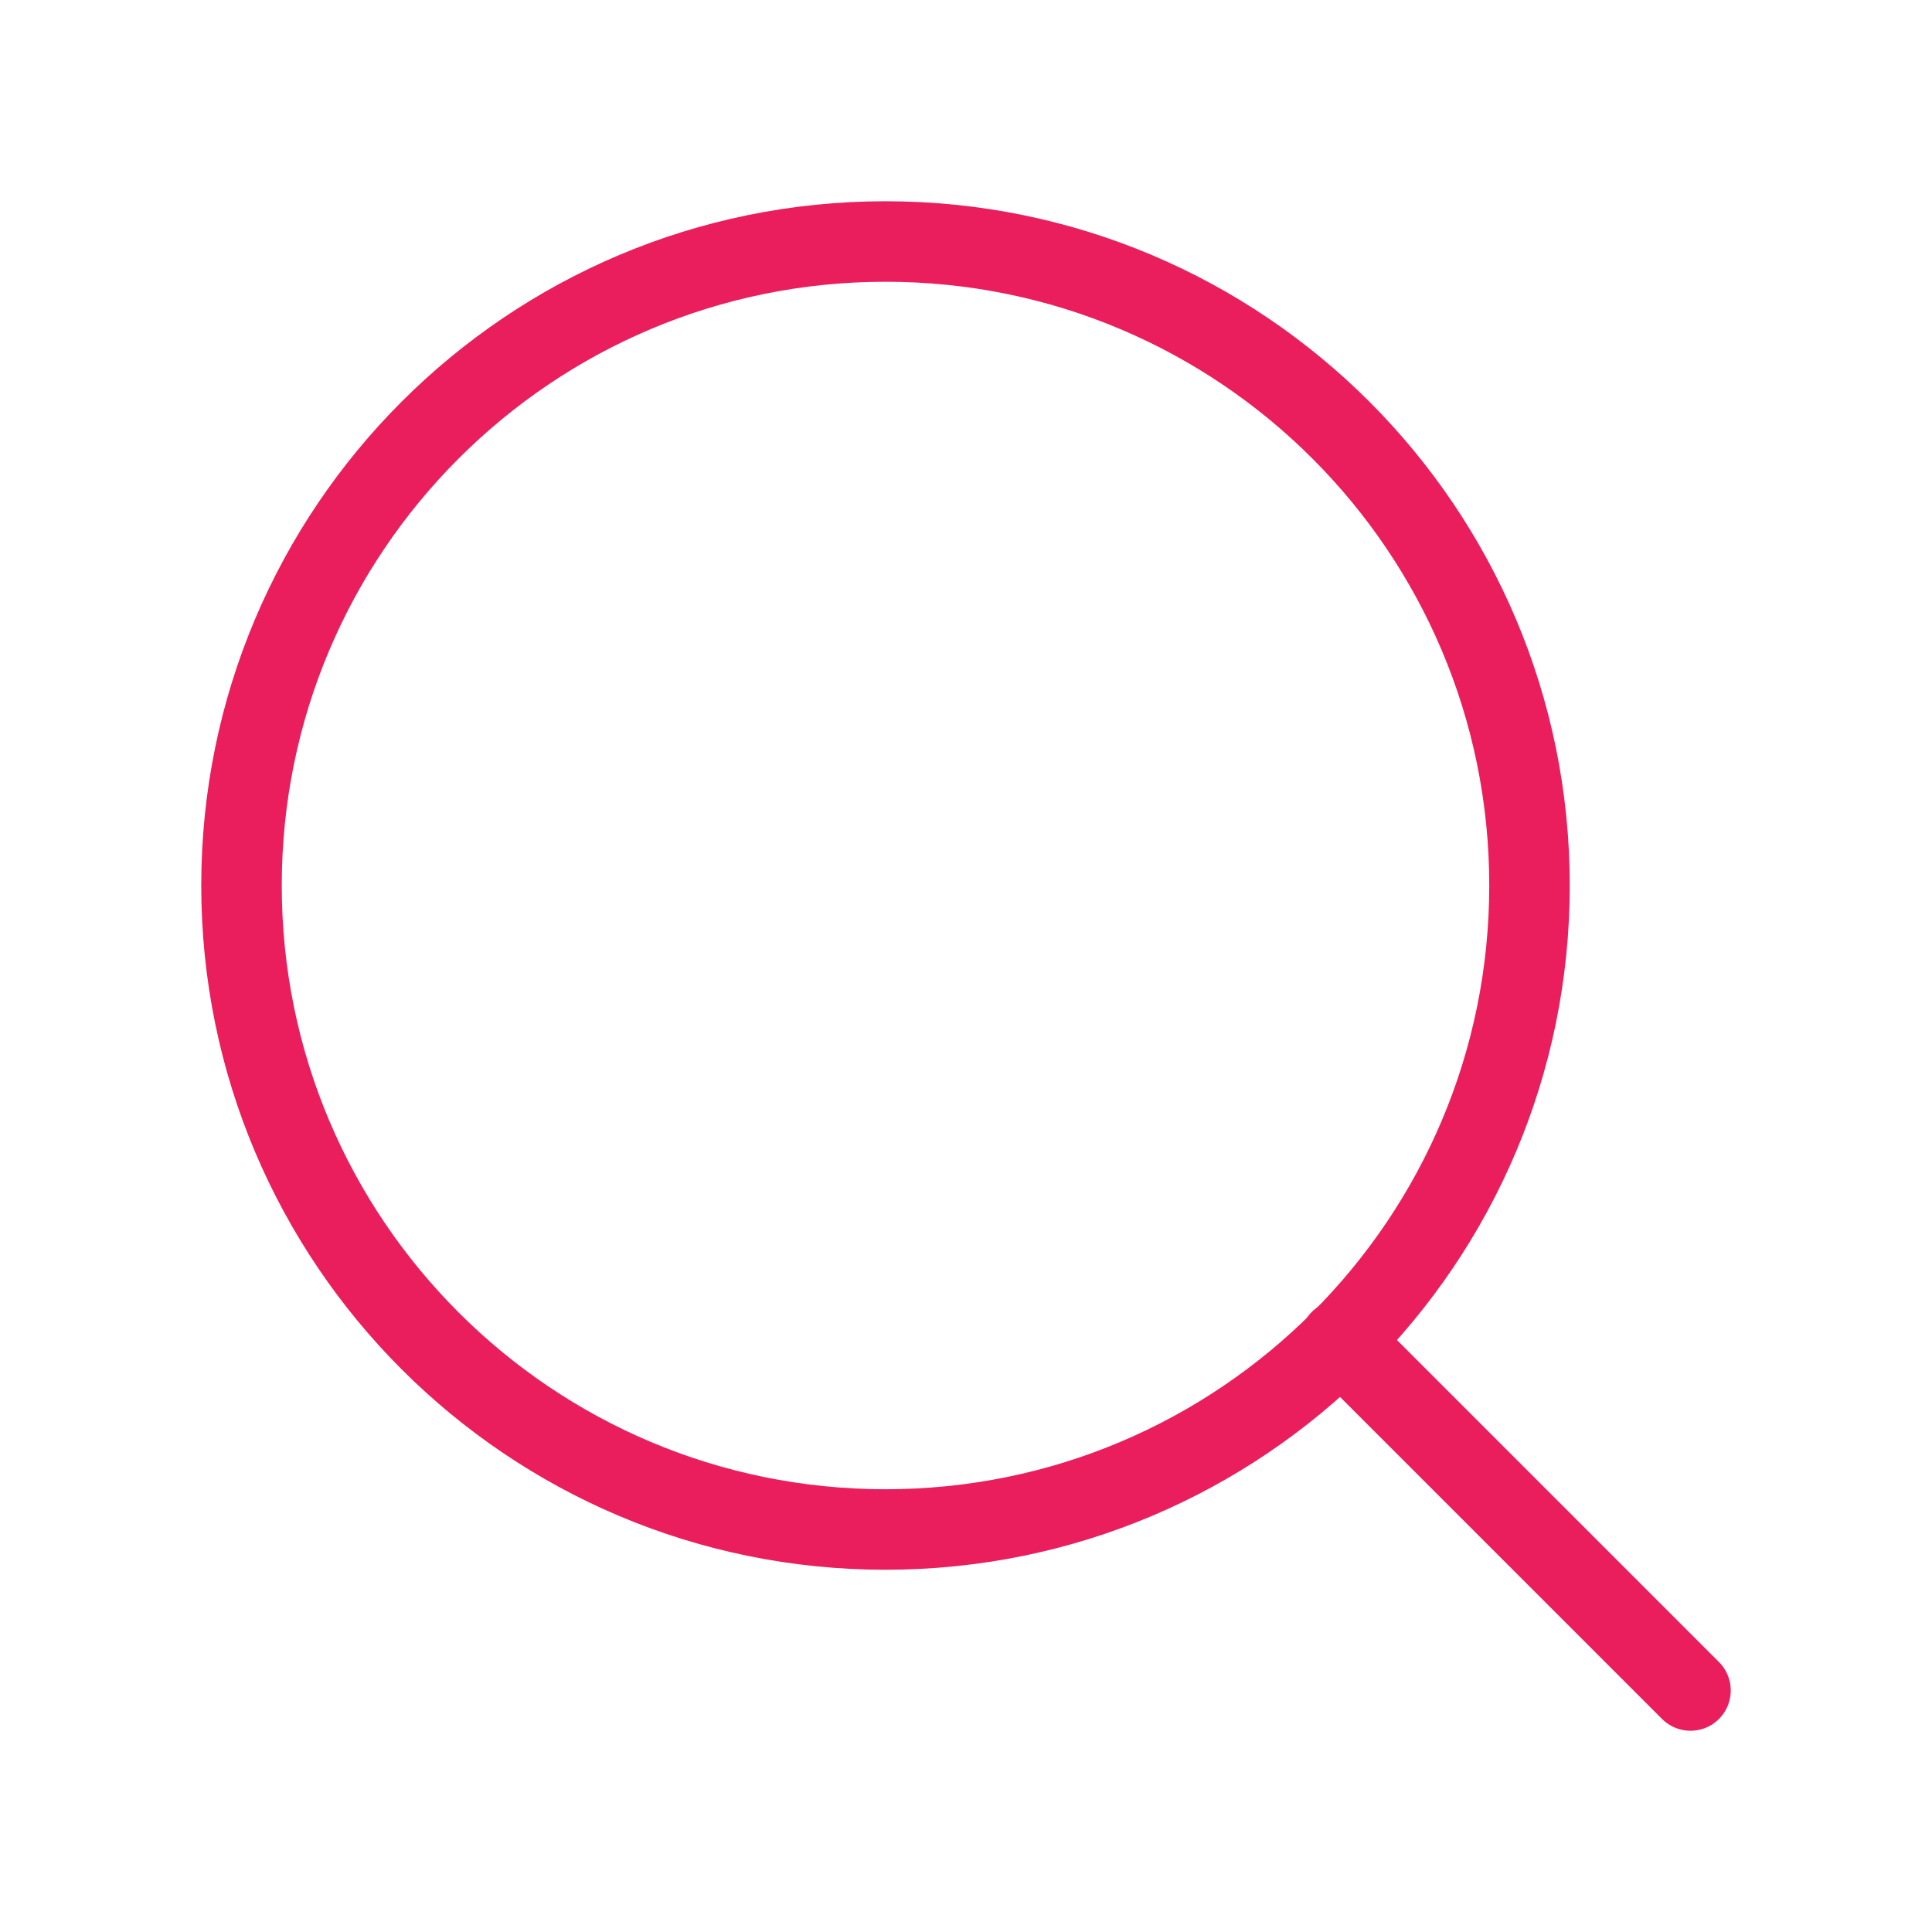
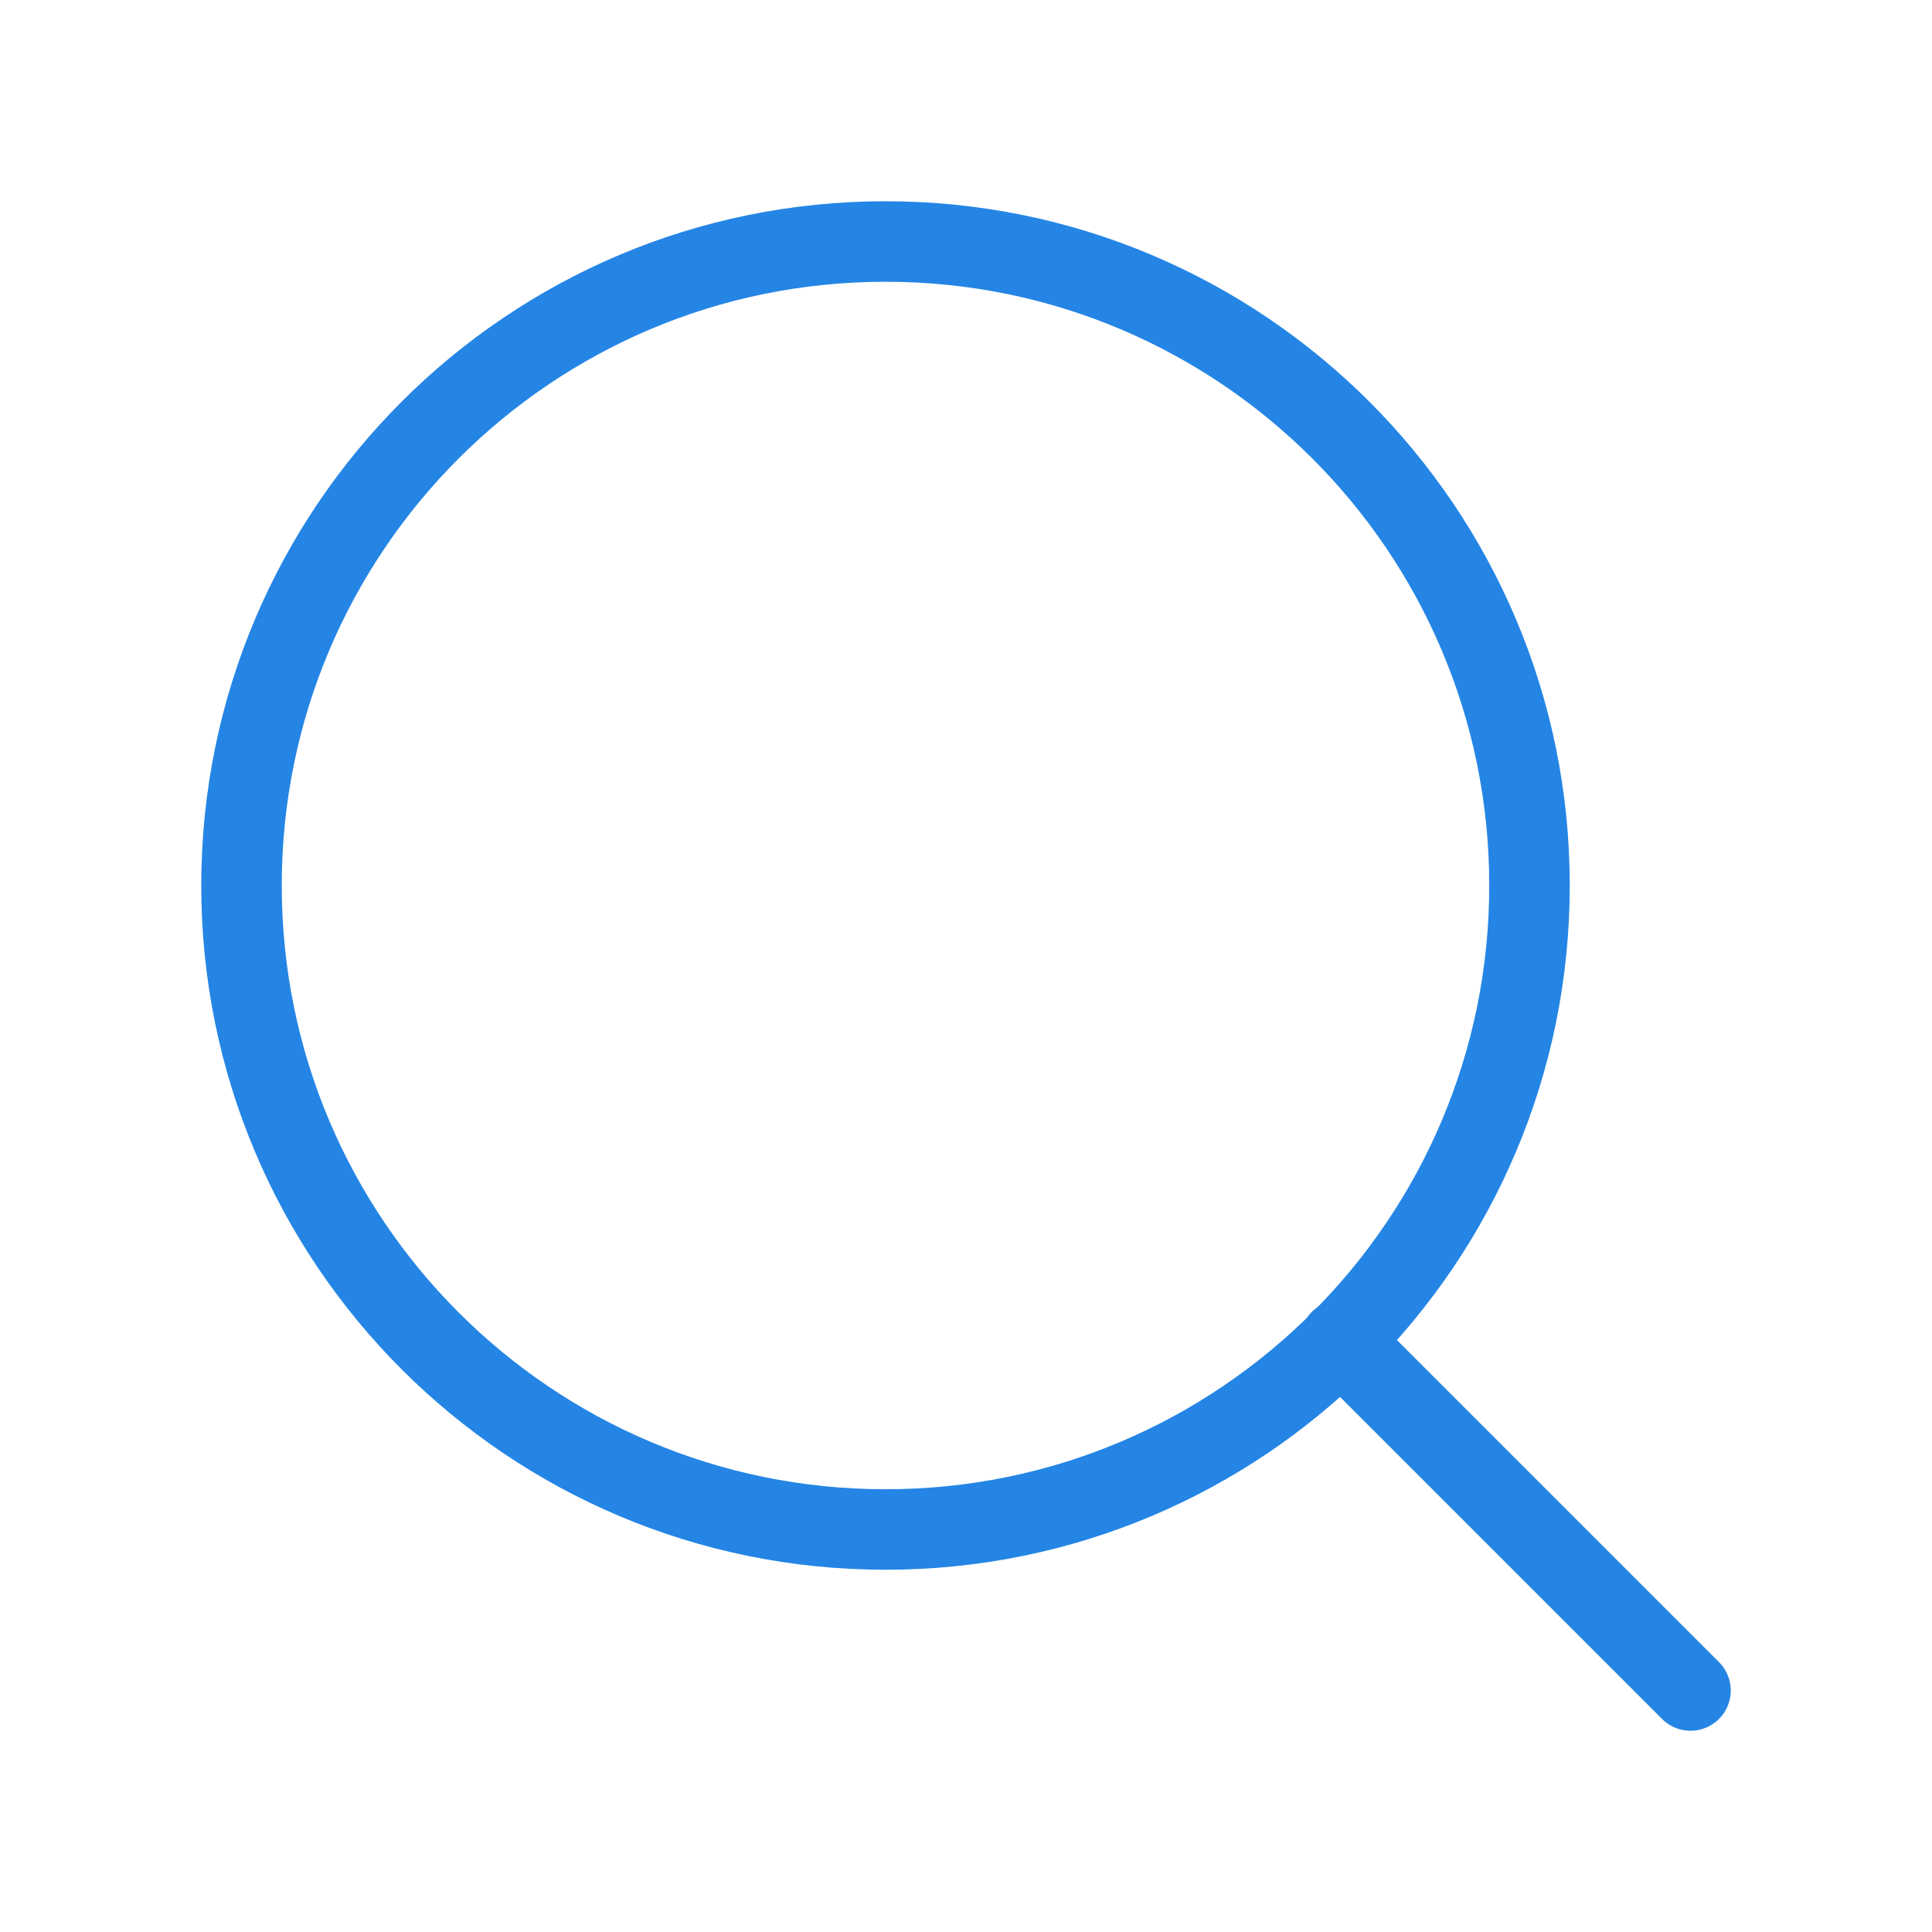
<svg xmlns="http://www.w3.org/2000/svg" width="48" height="48" viewBox="0 0 48 48" fill="none">
-   <path d="M22 38C30.837 38 38 30.837 38 22C38 13.163 30.837 6 22 6C13.163 6 6 13.163 6 22C6 30.837 13.163 38 22 38Z" stroke="#EA1D5D" stroke-width="2" stroke-linecap="round" stroke-linejoin="round" />
-   <path d="M42 42L33.3 33.3" stroke="#EA1D5D" stroke-width="2" stroke-linecap="round" stroke-linejoin="round" />
+   <path d="M22 38C30.837 38 38 30.837 38 22C38 13.163 30.837 6 22 6C13.163 6 6 13.163 6 22C6 30.837 13.163 38 22 38Z" stroke="#2485E5" stroke-width="2" stroke-linecap="round" stroke-linejoin="round" />
+   <path d="M42 42L33.3 33.3" stroke="#2485E5" stroke-width="2" stroke-linecap="round" stroke-linejoin="round" />
</svg>
